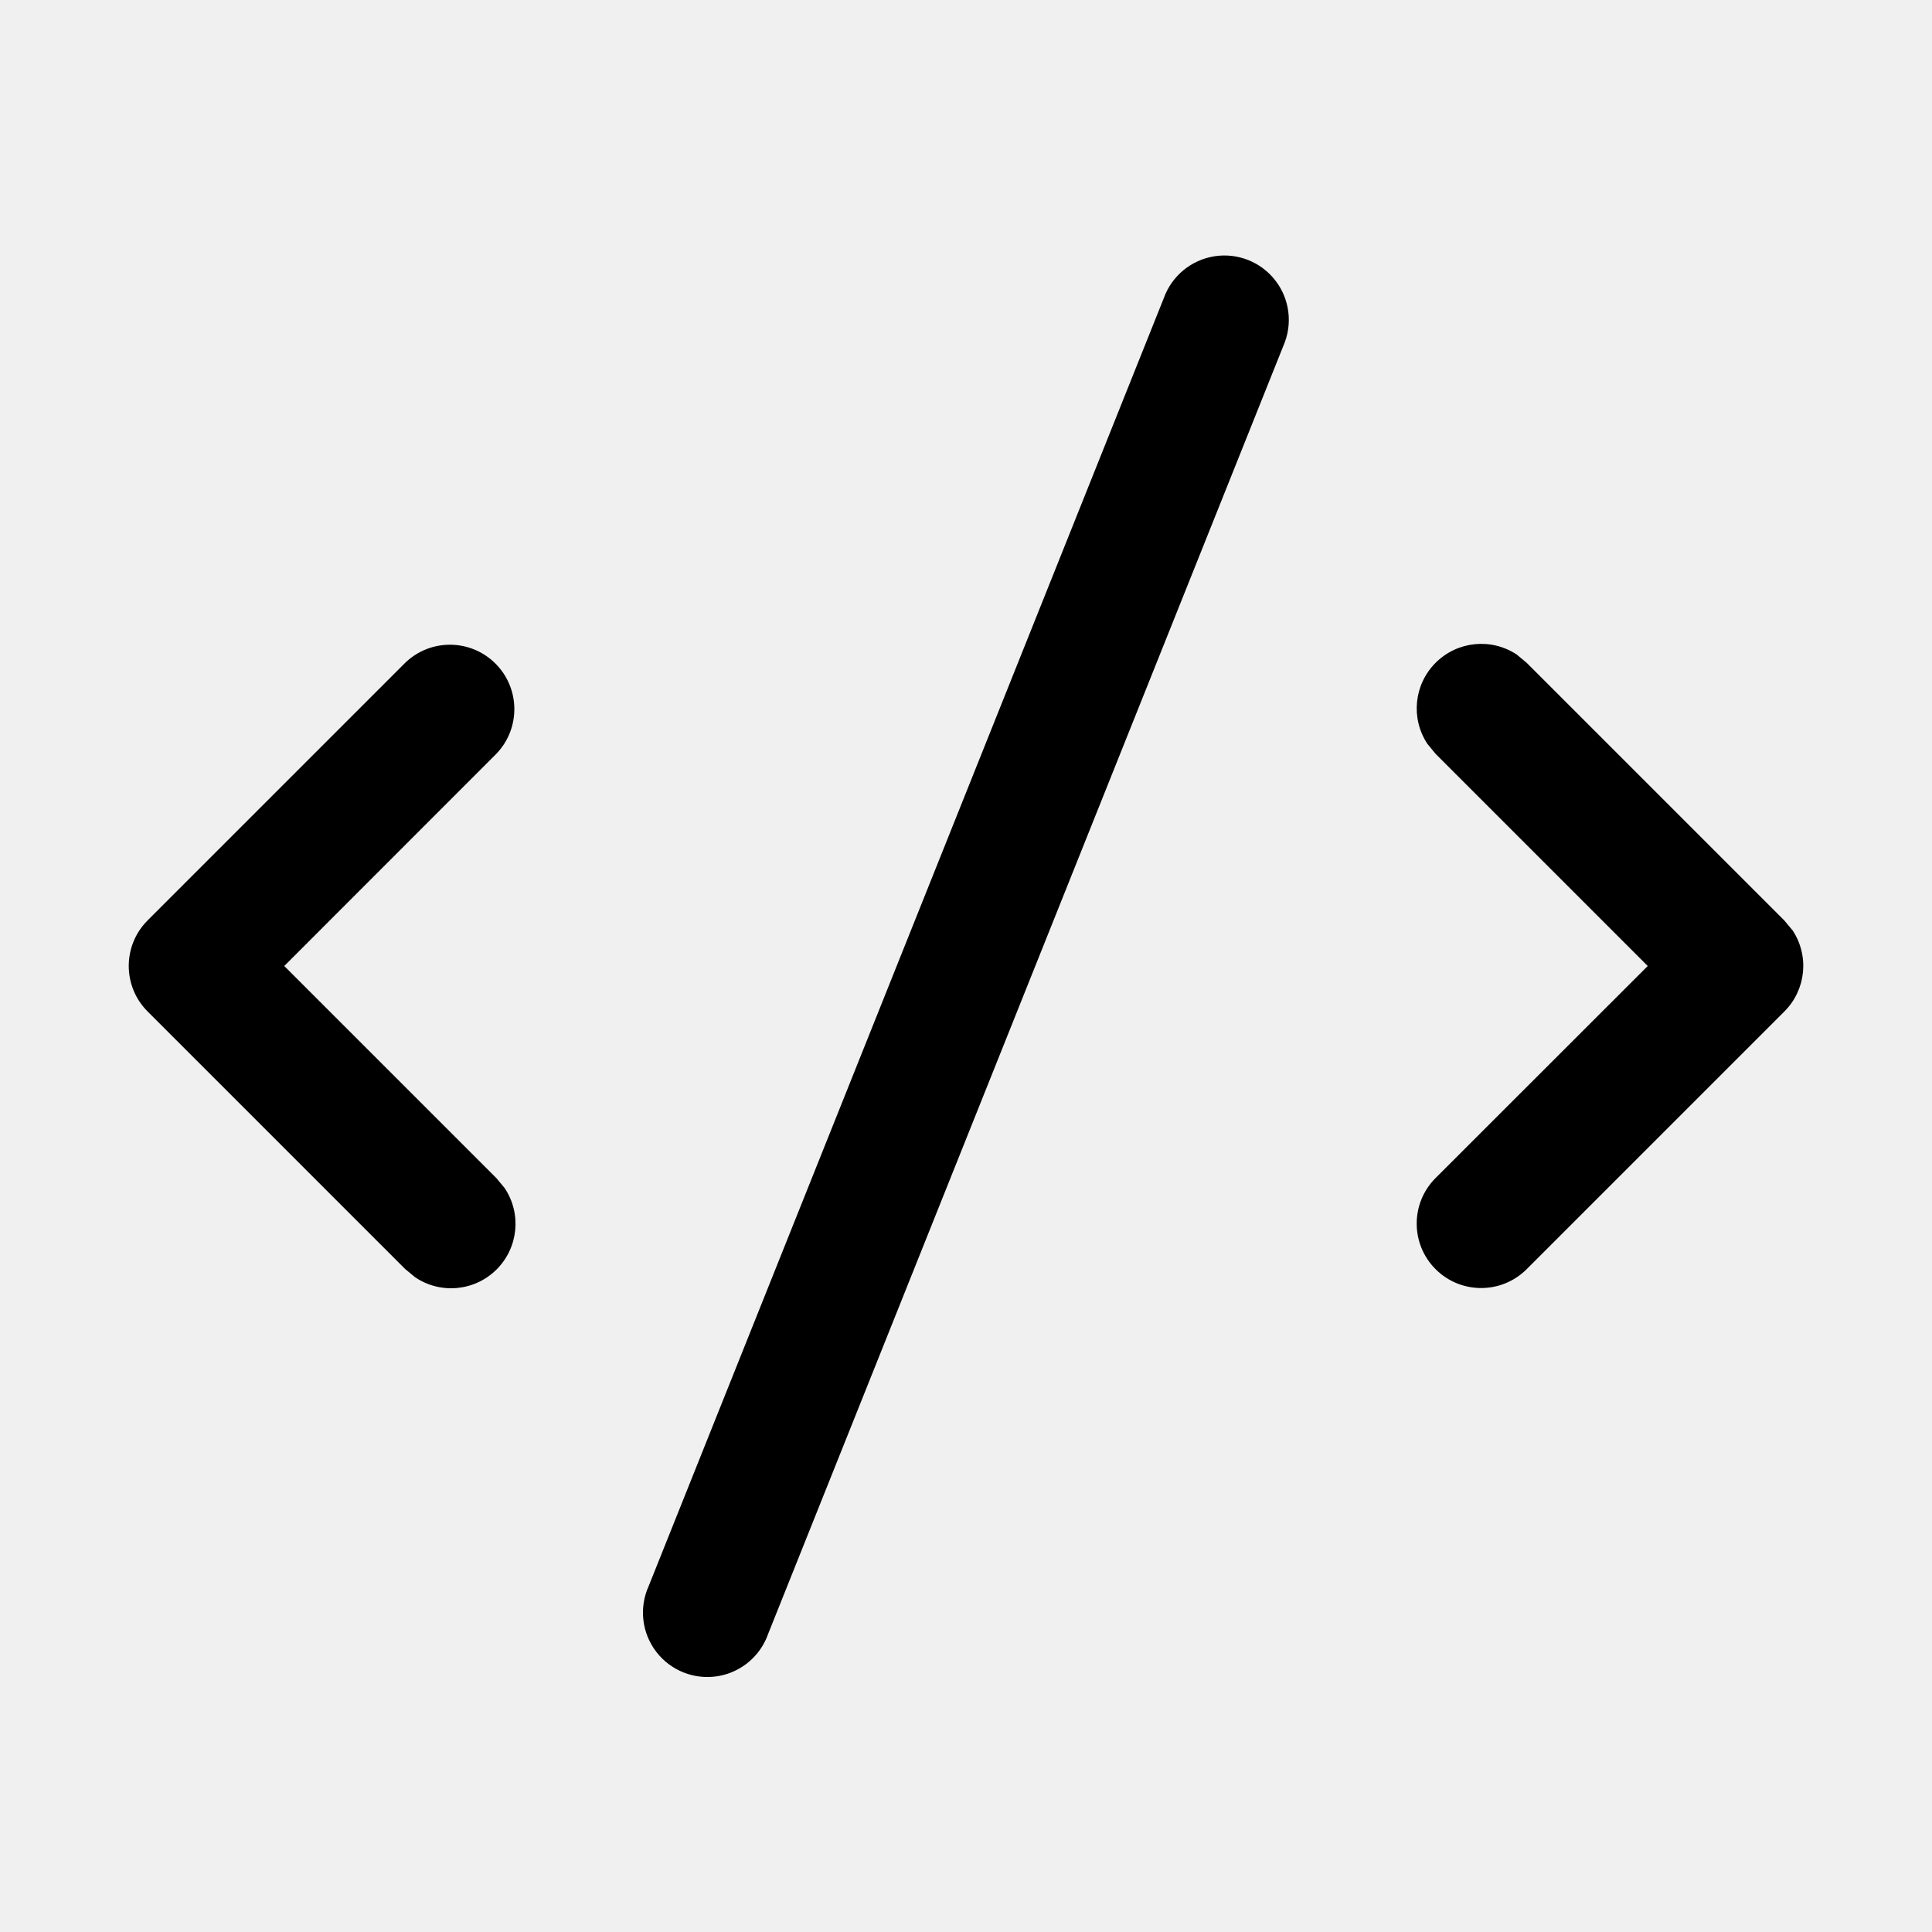
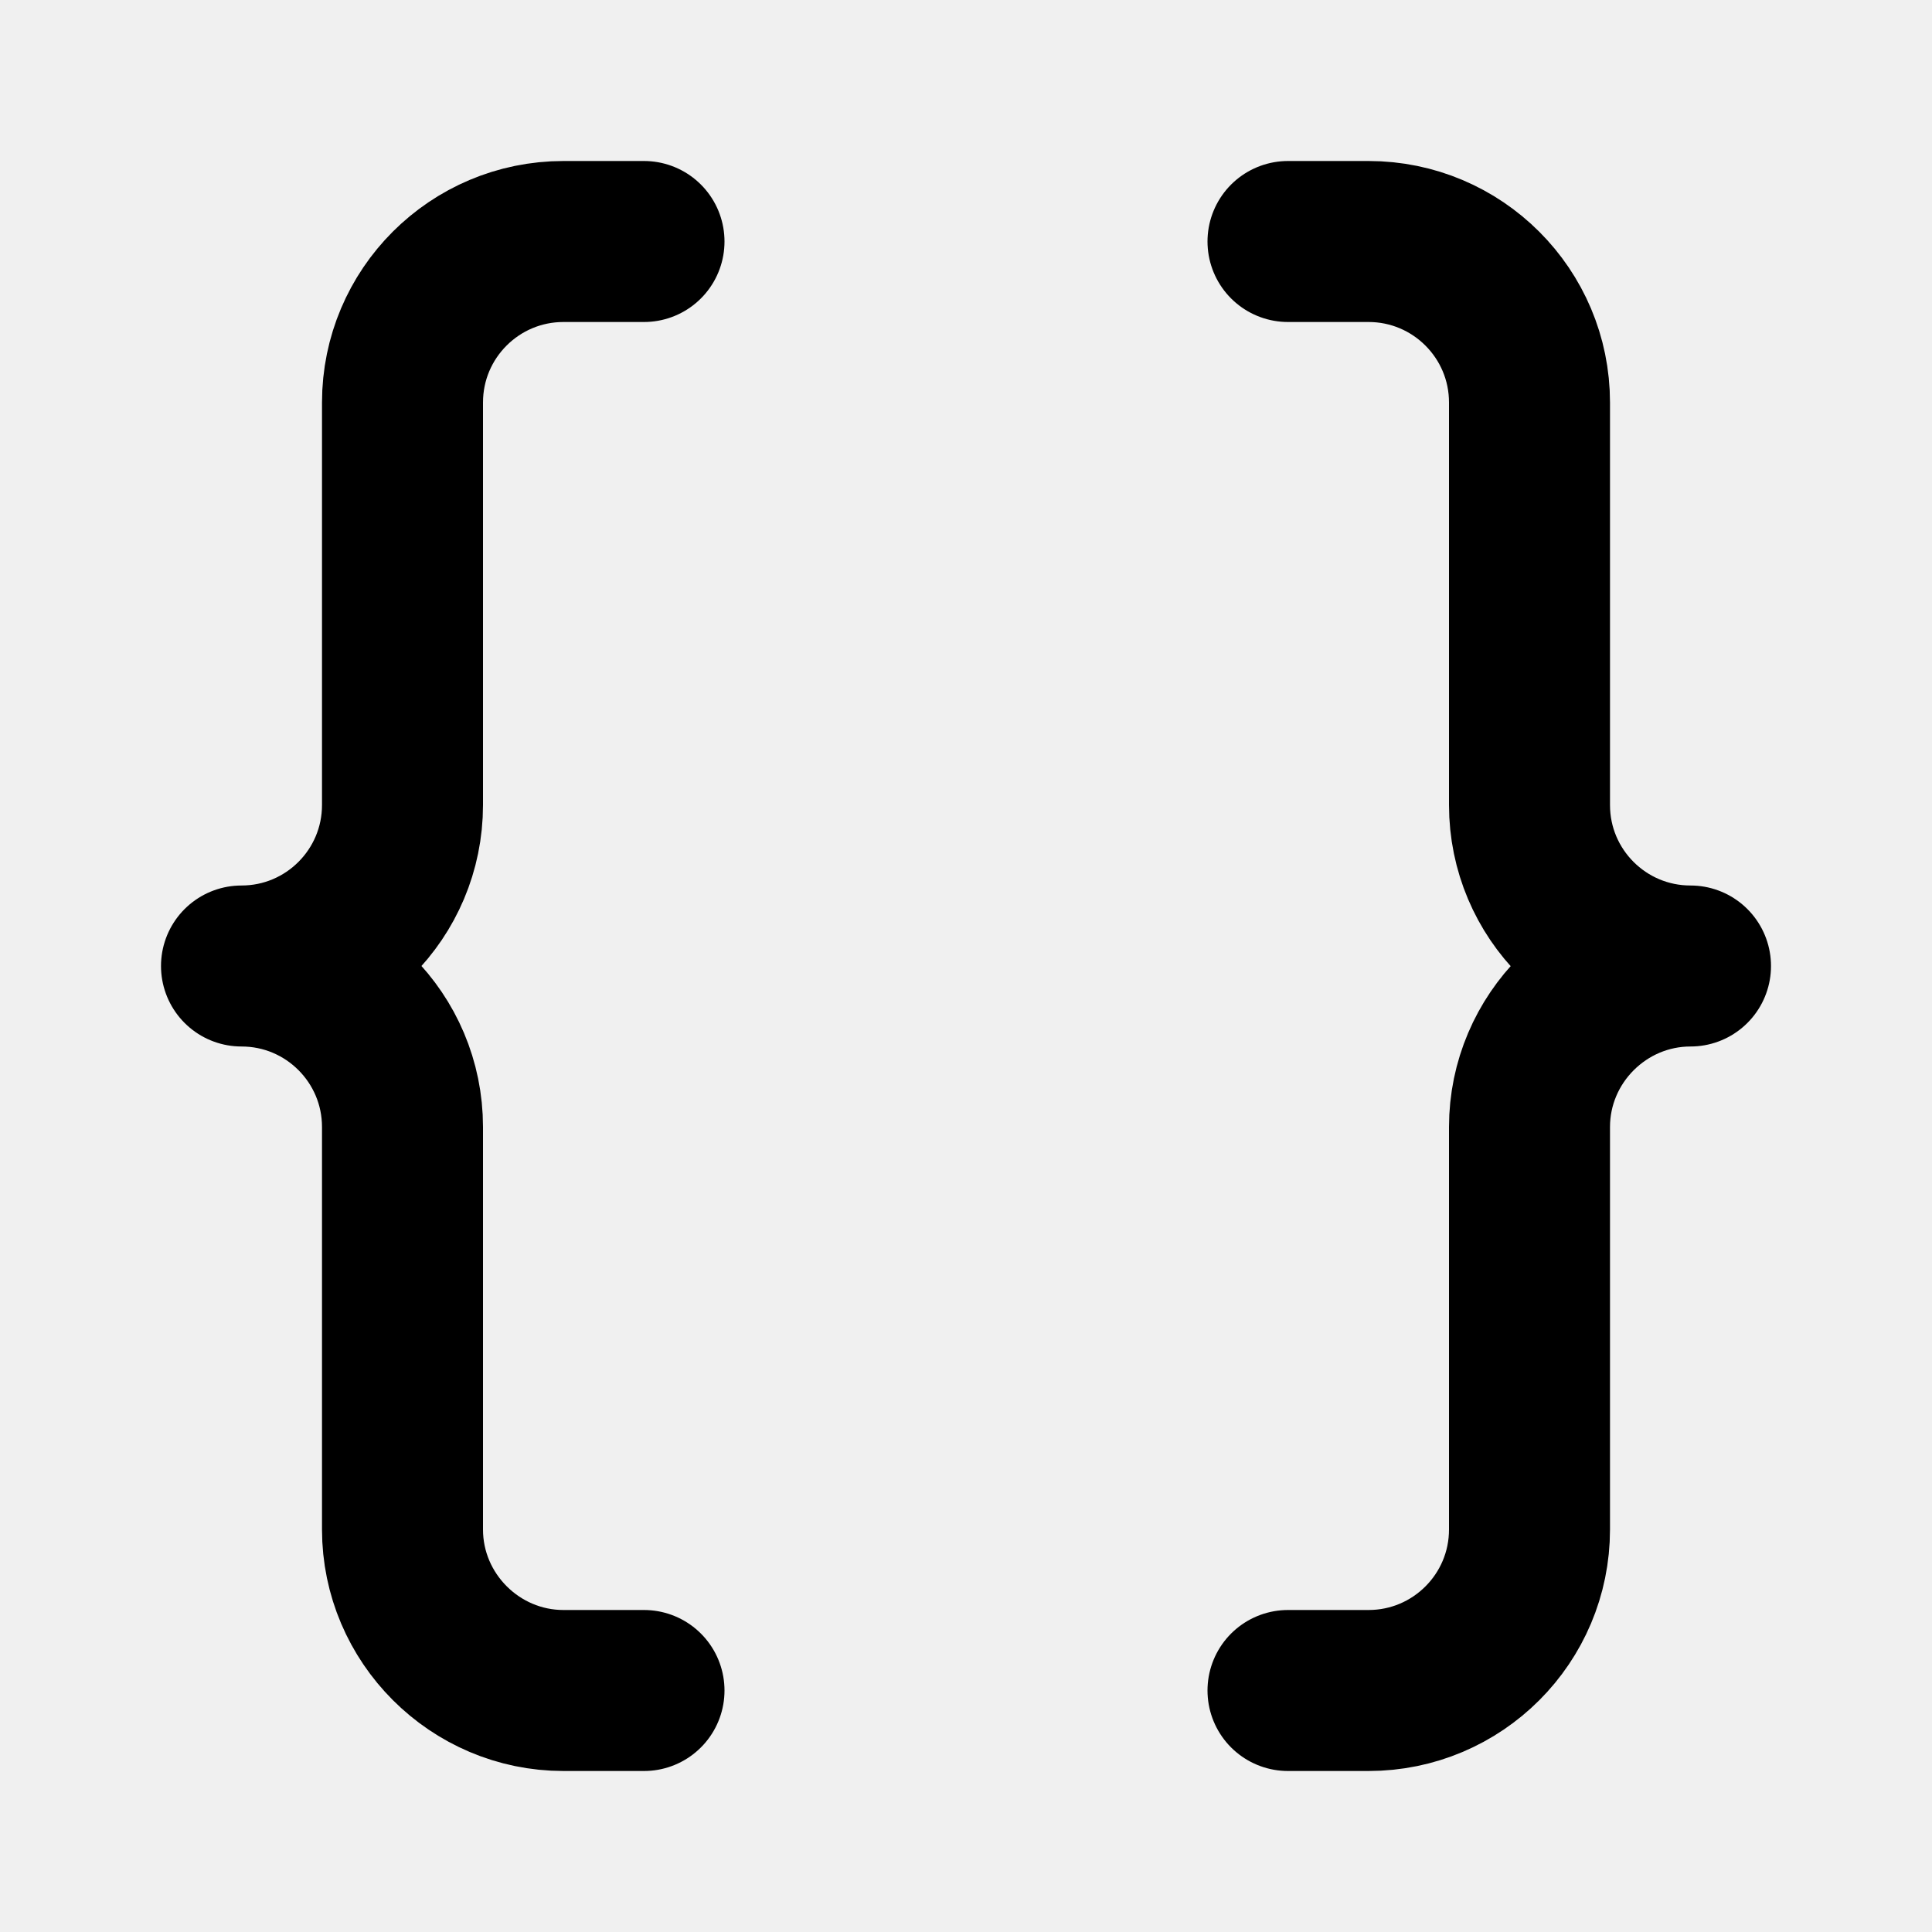
- <svg xmlns="http://www.w3.org/2000/svg" viewBox="0 0 15 15">
-   <style>#path {fill: black} @media (prefers-color-scheme: dark) {#path {fill: white}}</style>
-   <path id="path" fill="currentColor" d="M9.036 2.314a.5.5 0 1 1 .928.371l-4 10a.5.5 0 1 1-.928-.37zm2.11 2.832a.5.5 0 0 1 .63-.064l.077.064l2 2l.065.078a.5.5 0 0 1-.065.63l-2 2a.5.5 0 1 1-.707-.708L12.793 7.5l-1.647-1.647l-.064-.078a.5.5 0 0 1 .064-.629m-8 0a.5.5 0 0 1 .707.707L2.207 7.5l1.646 1.646l.065.078a.5.5 0 0 1-.693.694l-.079-.065l-2-2a.5.5 0 0 1 0-.707z" />
+ <svg xmlns="http://www.w3.org/2000/svg" width="24" height="24" viewBox="0 0 24 24" fill="none" stroke-width="2" stroke-linecap="round" stroke-linejoin="round">
+   <style>.path {stroke: black} @media (prefers-color-scheme: dark) {.path {stroke: white}}</style>
+   <path class="path" d="M8 3H7a2 2 0 0 0-2 2v5a2 2 0 0 1-2 2 2 2 0 0 1 2 2v5c0 1.1.9 2 2 2h1" />
+   <path class="path" d="M16 21h1a2 2 0 0 0 2-2v-5c0-1.1.9-2 2-2a2 2 0 0 1-2-2V5a2 2 0 0 0-2-2h-1" />
</svg>
